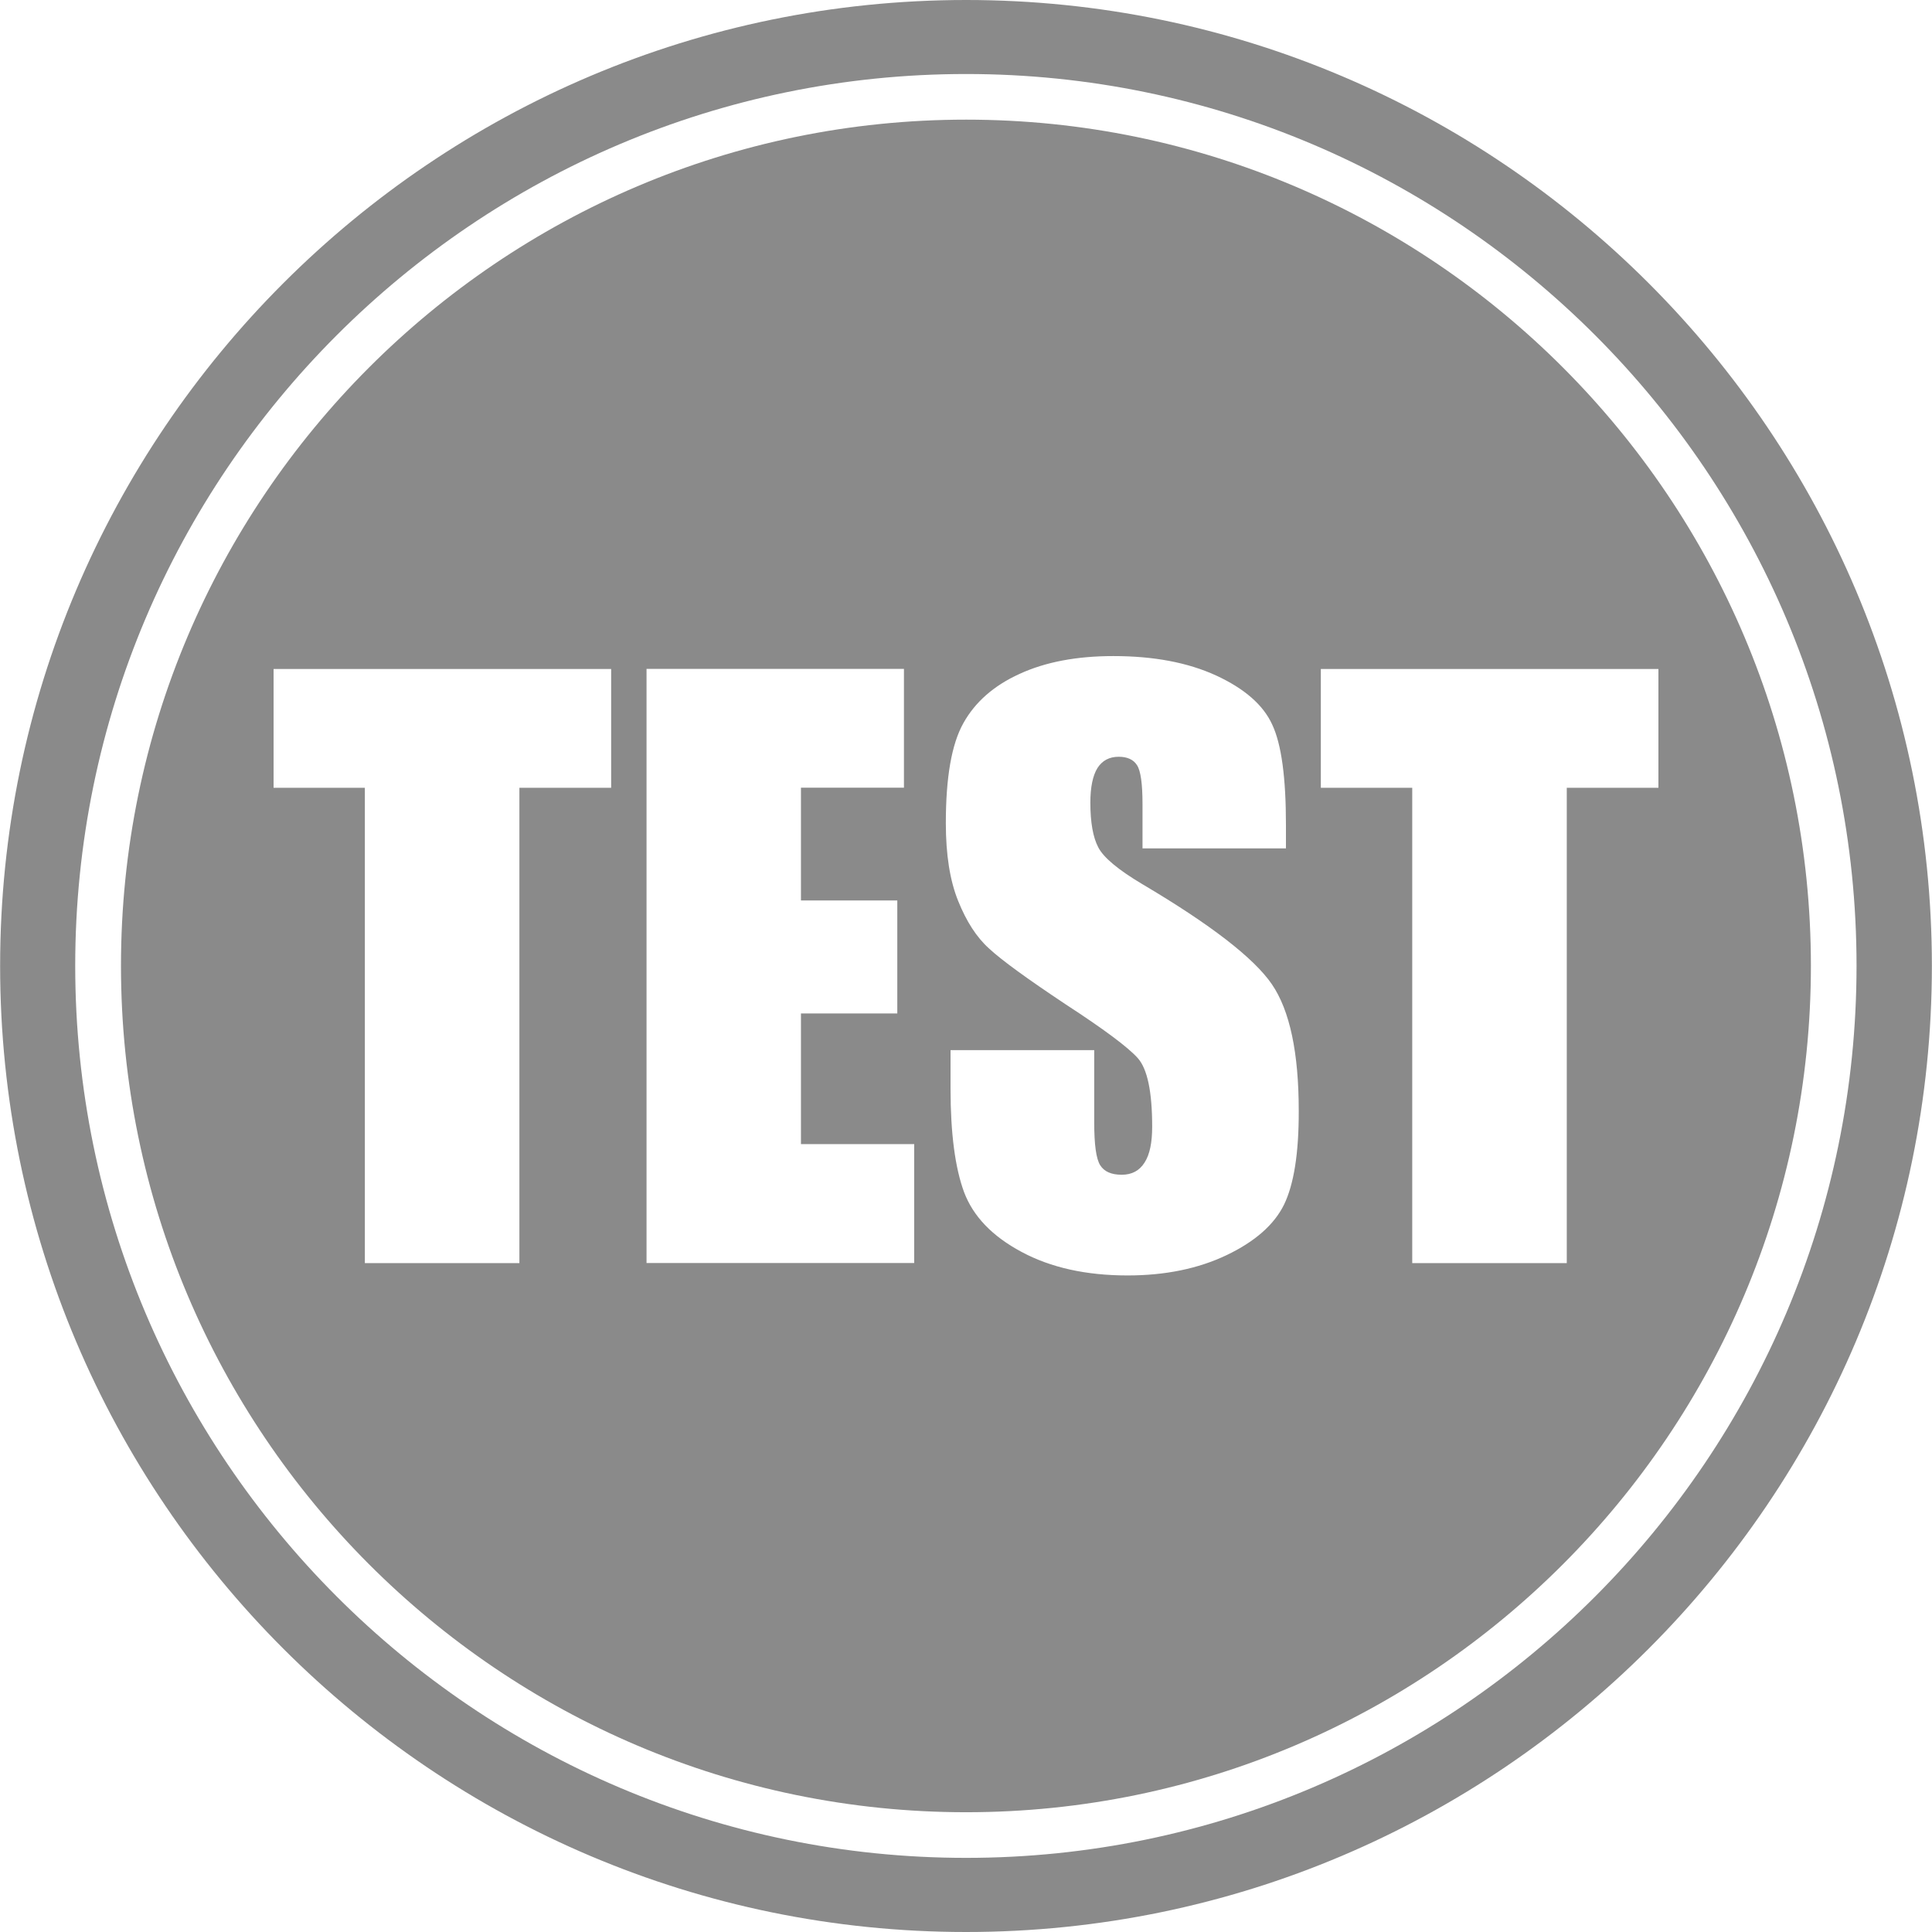
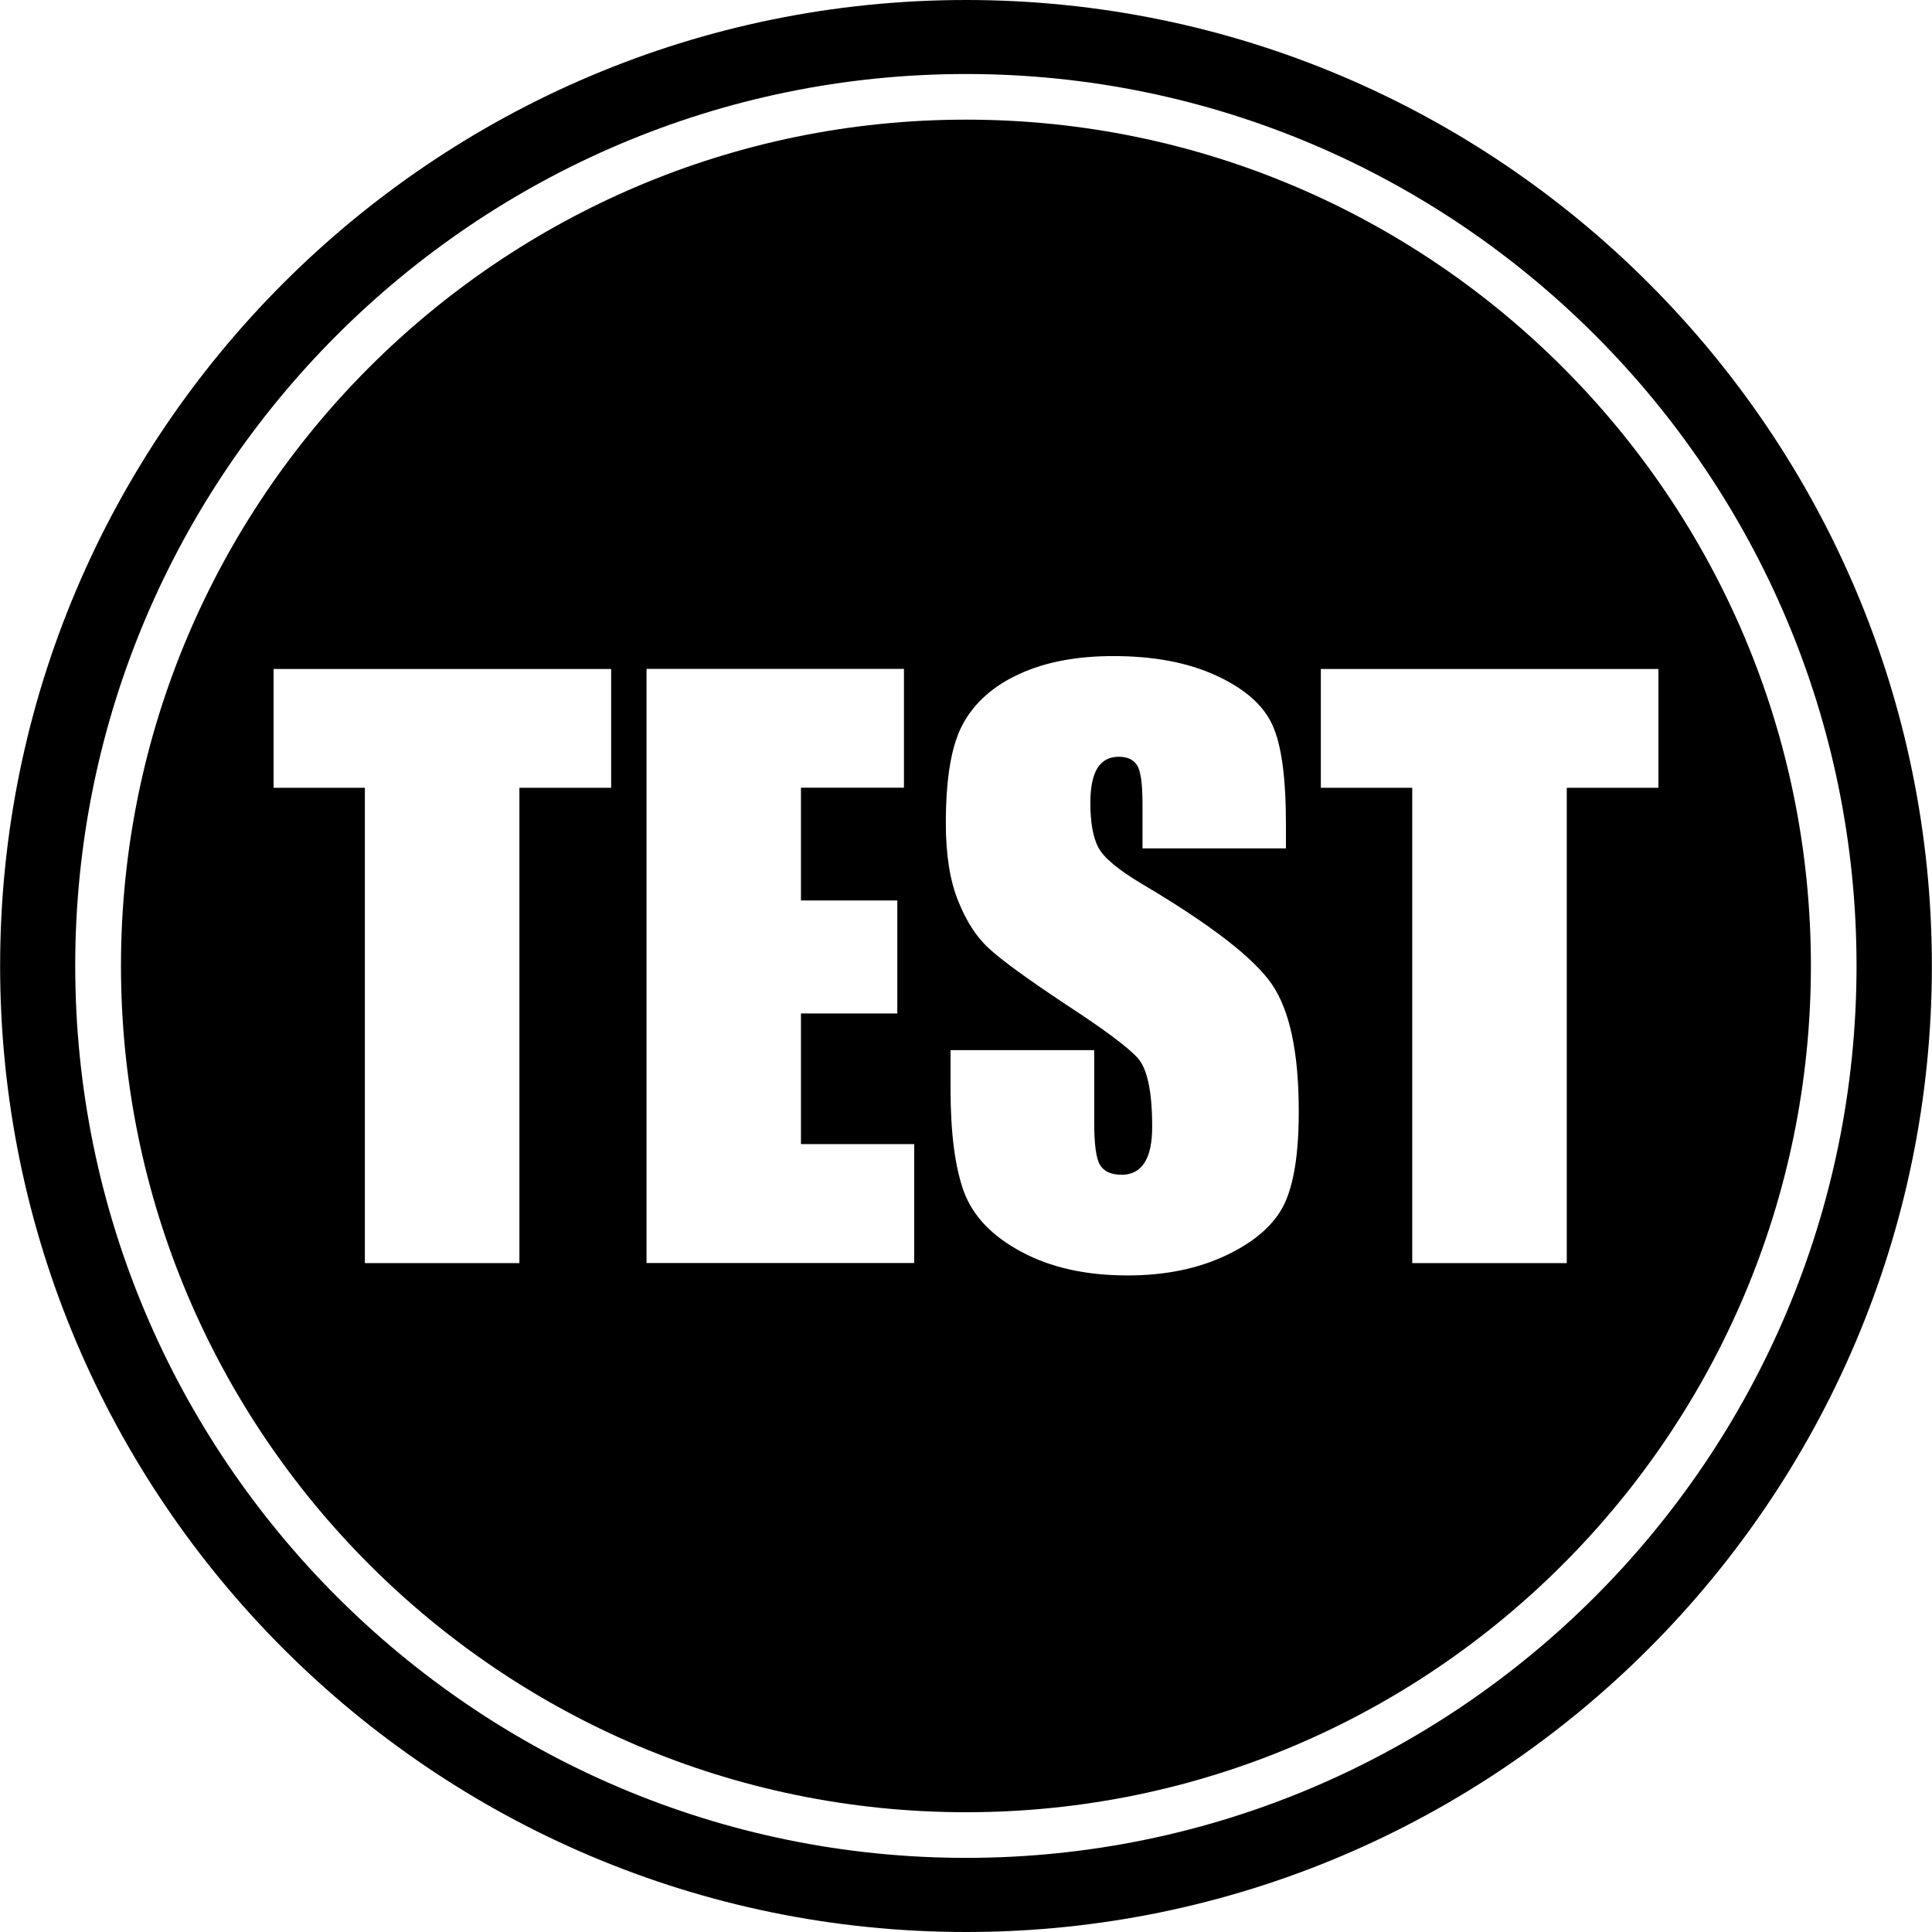
<svg xmlns="http://www.w3.org/2000/svg" t="1783323382048" class="icon" viewBox="0 0 1024 1024" version="1.1" p-id="10537" width="200" height="200">
-   <path d="M512.064 0c-282.397 0-512 229.603-512 511.936S229.667 1024 512.064 1024c282.269 0 511.872-229.795 511.872-512.064S794.333 0 512.064 0z m0 984.709c-260.32 0-472.197-212.134-472.197-472.837 0-260.64 211.878-472.645 472.197-472.645 260.191 0 471.941 212.006 471.941 472.645 0 260.703-211.75 472.837-471.941 472.837z" fill="#8a8a8a" p-id="10538" />
-   <path d="M512.064 63.416c-247.01 0-447.944 201.19-447.944 448.456 0 247.393 200.935 448.648 447.944 448.648 246.881 0 447.752-201.255 447.752-448.648 0-247.265-200.87-448.456-447.752-448.456zM323.928 417.548h-48.634v251.936h-81.91V417.548h-48.378V354.58h178.922v62.968zM484.61 669.42H342.677V354.516h136.431v62.968h-54.585v59.768h51.066v59.897h-51.066v69.24h60.024v63.031z m195.944-30.908c-5.247 10.623-15.422 19.582-30.46 26.749s-32.508 10.75-52.474 10.75c-21.949 0-40.699-4.159-56.185-12.478-15.55-8.319-25.596-18.814-30.46-31.676-4.735-12.862-7.167-31.1-7.167-54.65v-20.605h76.15v38.268c0 11.838 1.024 19.39 3.2 22.78 2.112 3.328 5.887 4.992 11.39 4.992 5.376 0 9.408-2.176 12.095-6.463 2.752-4.223 4.032-10.623 4.032-19.006 0-18.621-2.56-30.716-7.68-36.411-5.119-5.695-17.853-15.23-38.33-28.54-20.286-13.503-33.852-23.358-40.38-29.437-6.719-6.015-12.094-14.462-16.445-25.277-4.352-10.75-6.528-24.445-6.528-41.21 0-24.126 3.008-41.787 9.28-52.986 6.142-11.07 16.061-19.901 29.755-26.109 13.695-6.335 30.397-9.47 49.722-9.47 21.374 0 39.42 3.391 54.521 10.302 14.91 6.911 24.893 15.486 29.693 25.981 4.927 10.43 7.295 28.156 7.295 53.177v12.479h-76.023v-23.357c0-10.879-0.96-17.854-2.943-20.798-1.92-3.007-5.248-4.415-9.663-4.415-4.991 0-8.703 1.984-11.263 5.951-2.495 4.032-3.775 10.175-3.775 18.366 0 10.495 1.408 18.43 4.223 23.74 2.752 5.312 10.43 11.775 23.101 19.326 36.476 21.566 59.449 39.356 68.92 53.242s14.206 36.22 14.206 67.063c0.064 22.59-2.624 39.036-7.807 49.722z m149.87-220.964v251.936h-81.91V417.548h-48.443V354.58h178.922v62.968h-48.57z" fill="#8a8a8a" p-id="10539" />
+   <path d="M512.064 0c-282.397 0-512 229.603-512 511.936S229.667 1024 512.064 1024c282.269 0 511.872-229.795 511.872-512.064S794.333 0 512.064 0z m0 984.709c-260.32 0-472.197-212.134-472.197-472.837 0-260.64 211.878-472.645 472.197-472.645 260.191 0 471.941 212.006 471.941 472.645 0 260.703-211.75 472.837-471.941 472.837z" fill="currentColor" p-id="10538" />
+   <path d="M512.064 63.416c-247.01 0-447.944 201.19-447.944 448.456 0 247.393 200.935 448.648 447.944 448.648 246.881 0 447.752-201.255 447.752-448.648 0-247.265-200.87-448.456-447.752-448.456zM323.928 417.548h-48.634v251.936h-81.91V417.548h-48.378V354.58h178.922v62.968zM484.61 669.42H342.677V354.516h136.431v62.968h-54.585v59.768h51.066v59.897h-51.066v69.24h60.024v63.031z m195.944-30.908c-5.247 10.623-15.422 19.582-30.46 26.749s-32.508 10.75-52.474 10.75c-21.949 0-40.699-4.159-56.185-12.478-15.55-8.319-25.596-18.814-30.46-31.676-4.735-12.862-7.167-31.1-7.167-54.65v-20.605h76.15v38.268c0 11.838 1.024 19.39 3.2 22.78 2.112 3.328 5.887 4.992 11.39 4.992 5.376 0 9.408-2.176 12.095-6.463 2.752-4.223 4.032-10.623 4.032-19.006 0-18.621-2.56-30.716-7.68-36.411-5.119-5.695-17.853-15.23-38.33-28.54-20.286-13.503-33.852-23.358-40.38-29.437-6.719-6.015-12.094-14.462-16.445-25.277-4.352-10.75-6.528-24.445-6.528-41.21 0-24.126 3.008-41.787 9.28-52.986 6.142-11.07 16.061-19.901 29.755-26.109 13.695-6.335 30.397-9.47 49.722-9.47 21.374 0 39.42 3.391 54.521 10.302 14.91 6.911 24.893 15.486 29.693 25.981 4.927 10.43 7.295 28.156 7.295 53.177v12.479h-76.023v-23.357c0-10.879-0.96-17.854-2.943-20.798-1.92-3.007-5.248-4.415-9.663-4.415-4.991 0-8.703 1.984-11.263 5.951-2.495 4.032-3.775 10.175-3.775 18.366 0 10.495 1.408 18.43 4.223 23.74 2.752 5.312 10.43 11.775 23.101 19.326 36.476 21.566 59.449 39.356 68.92 53.242s14.206 36.22 14.206 67.063c0.064 22.59-2.624 39.036-7.807 49.722z m149.87-220.964v251.936h-81.91V417.548h-48.443V354.58h178.922v62.968h-48.57z" fill="currentColor" p-id="10539" />
</svg>
